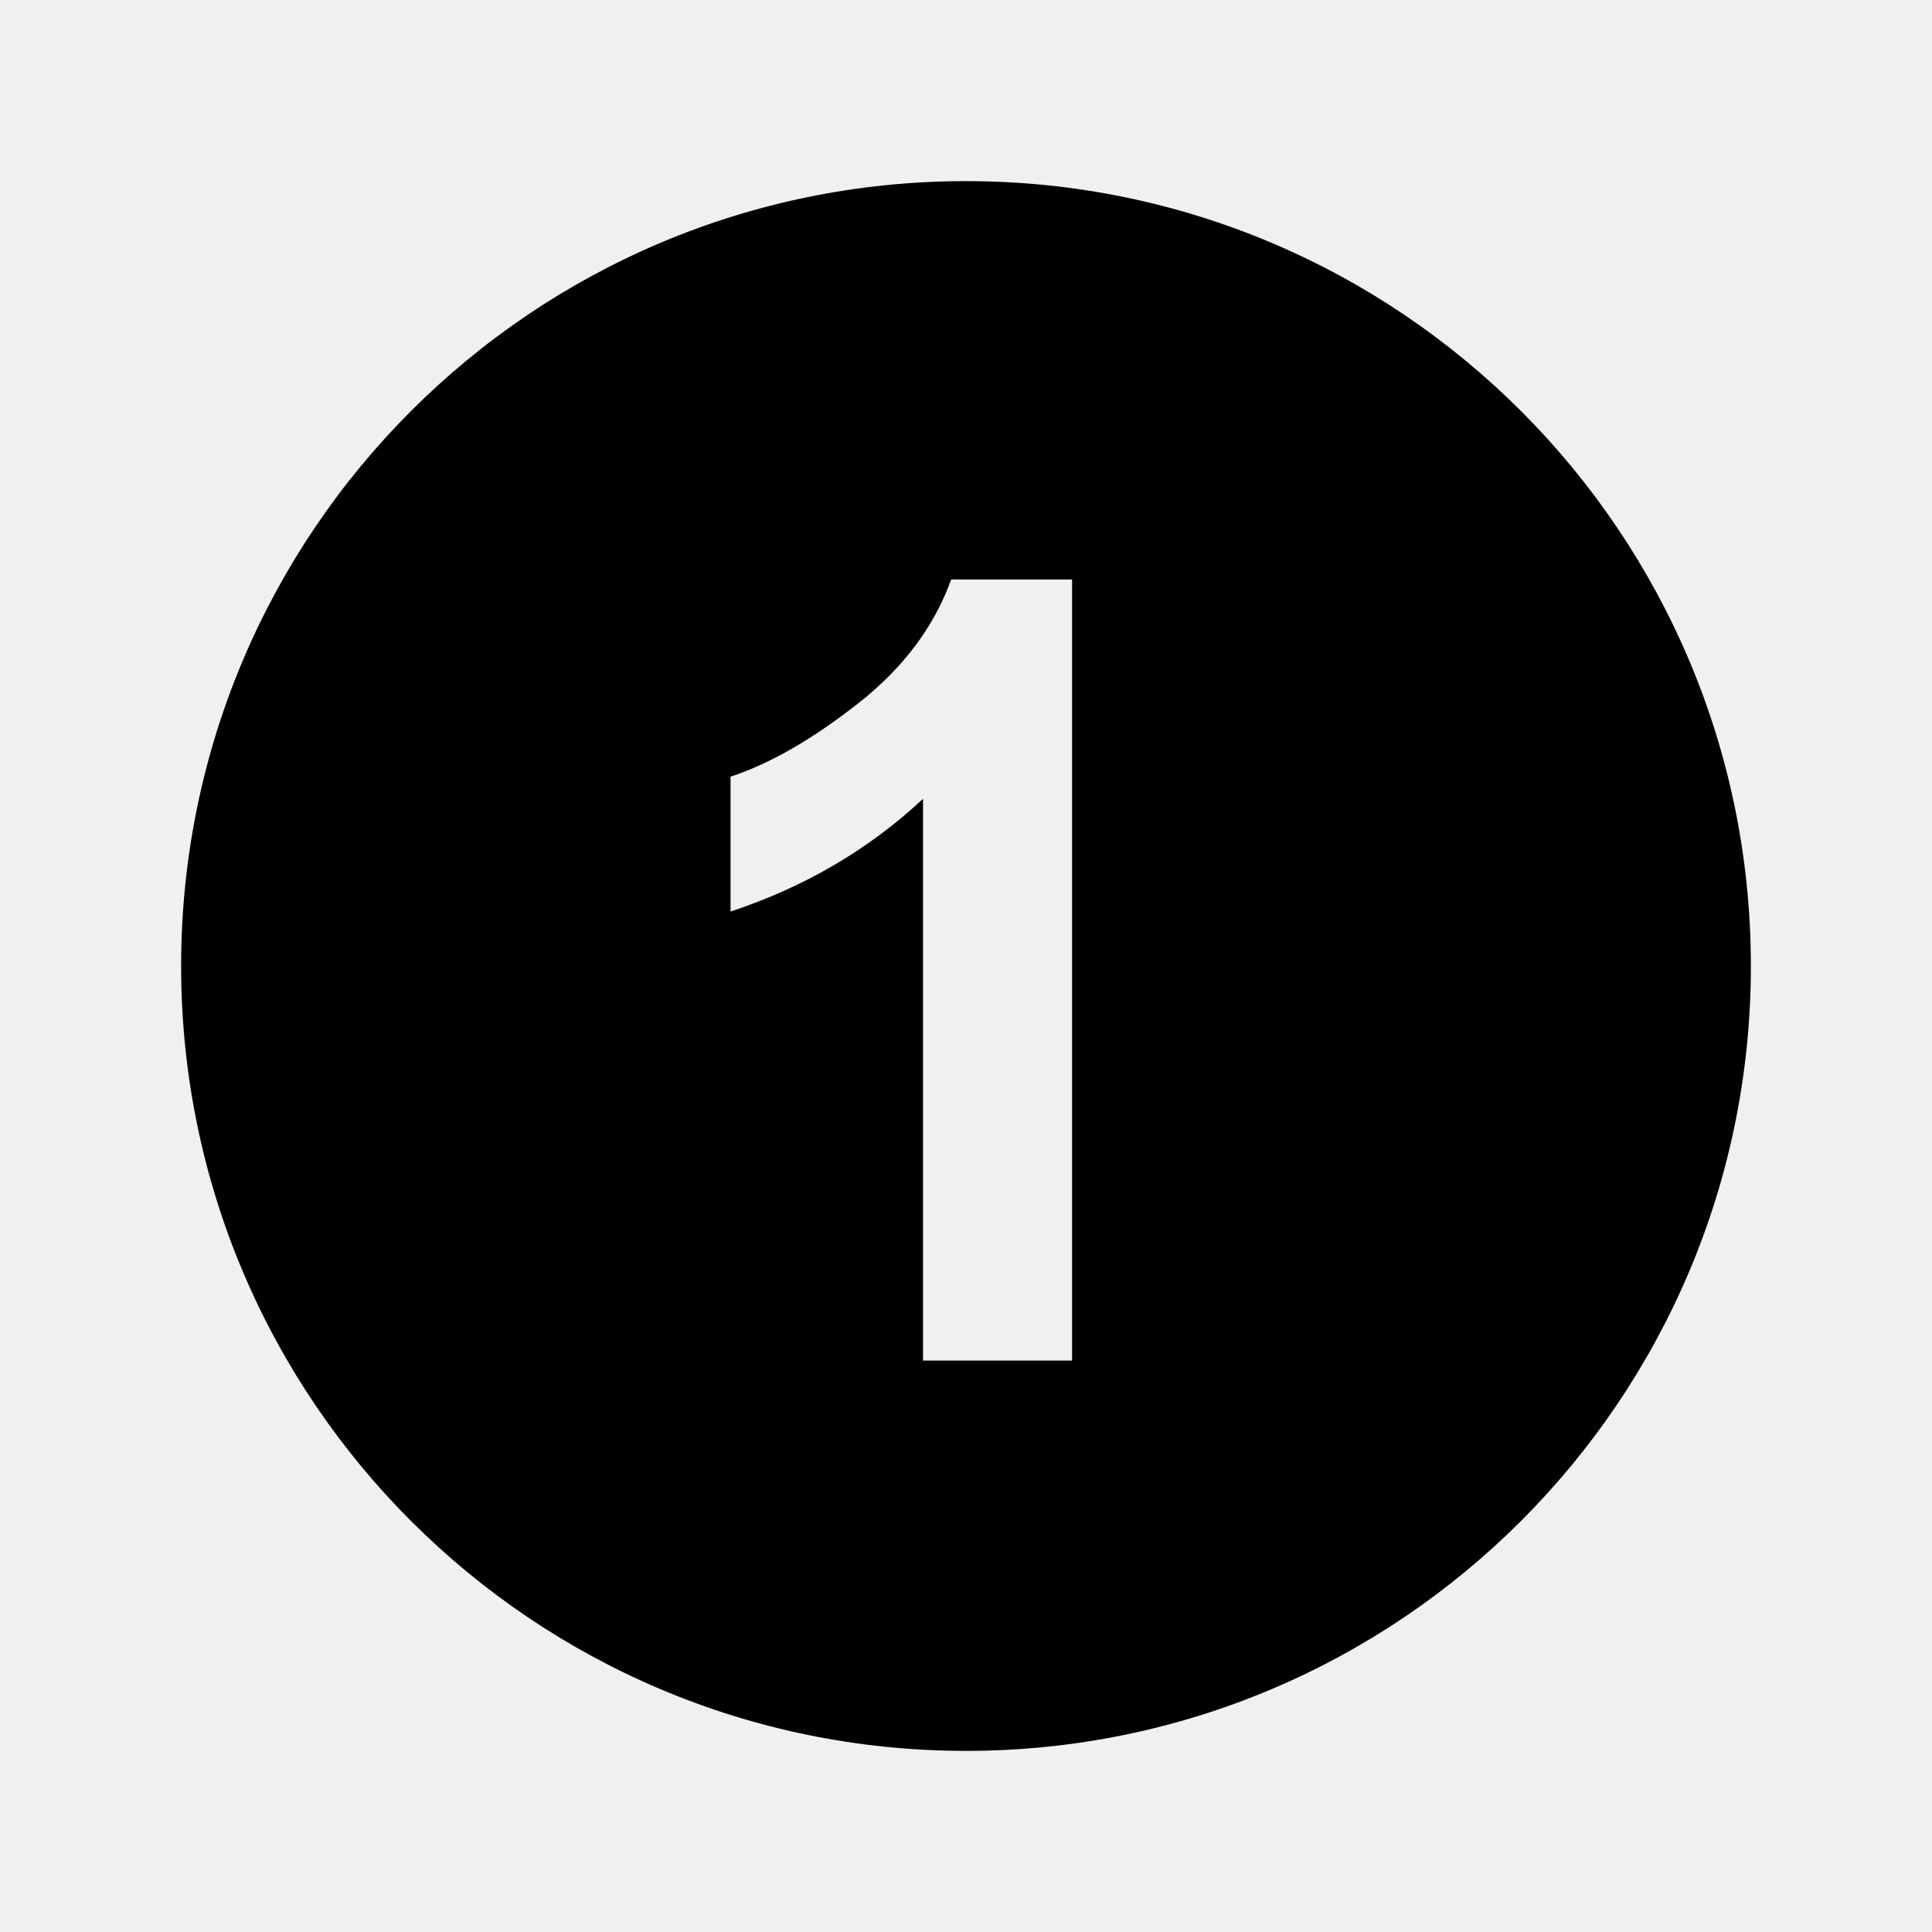
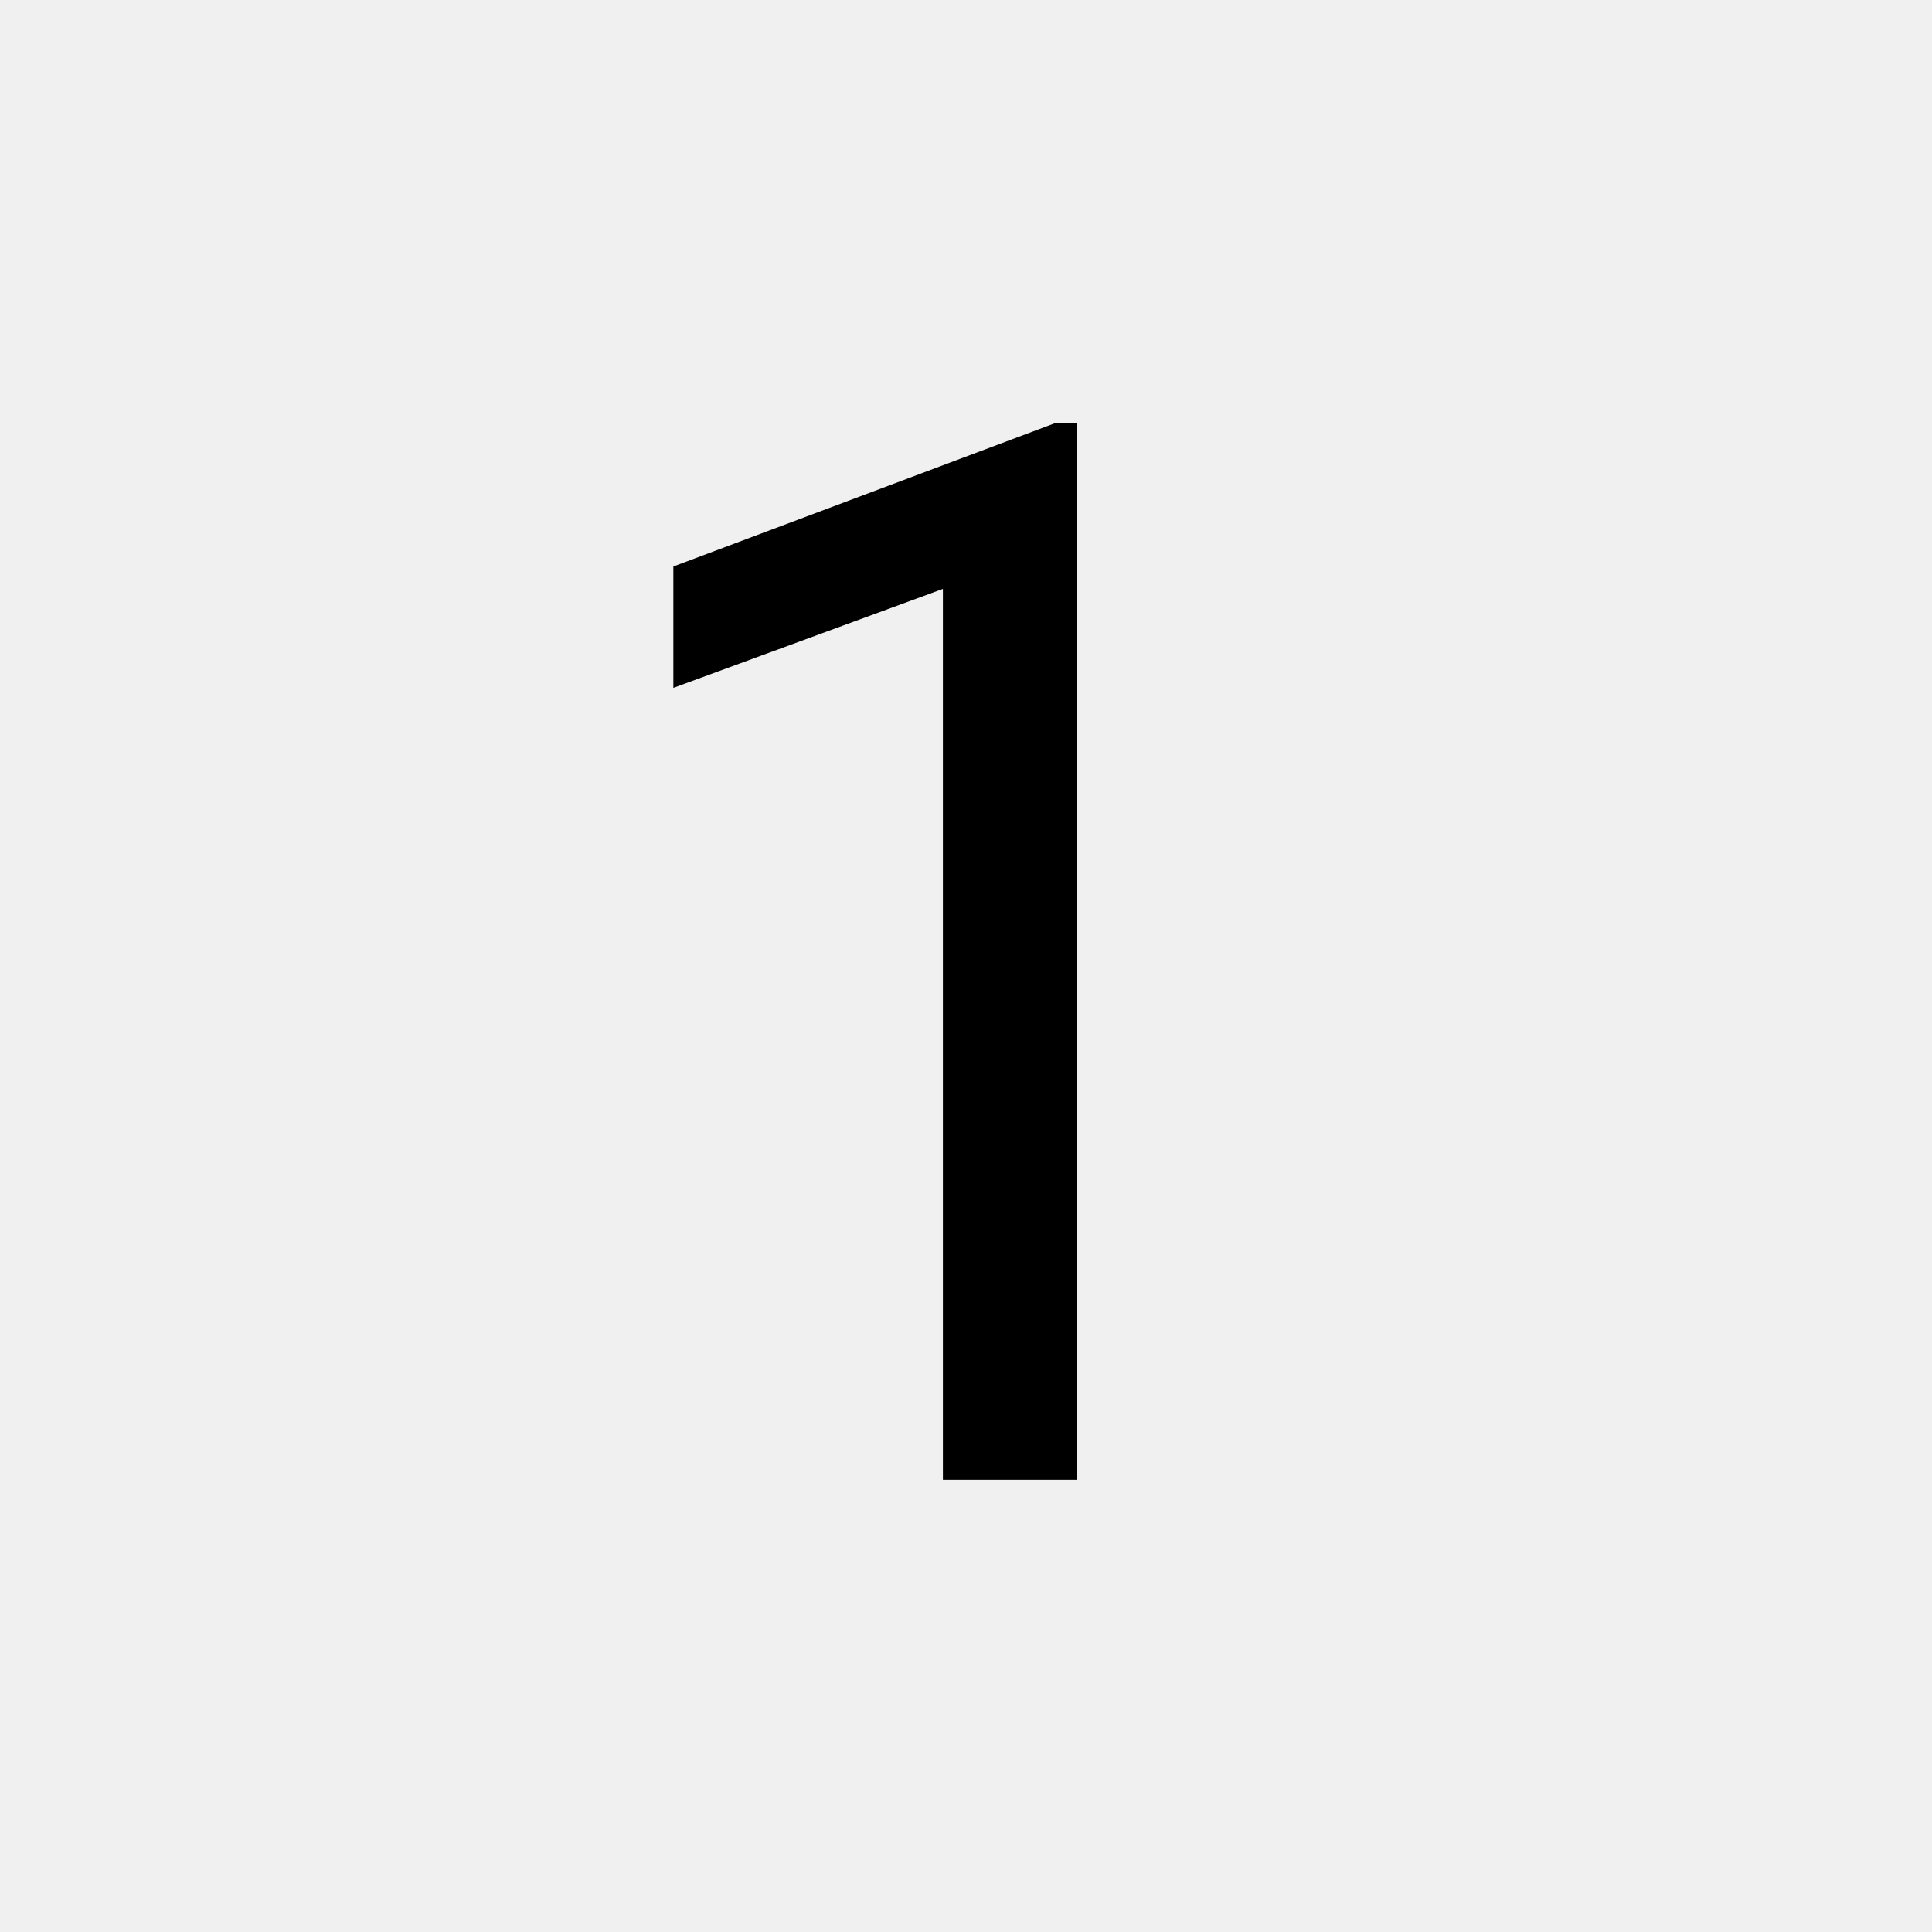
- <svg xmlns="http://www.w3.org/2000/svg" version="1.1" width="32" height="32" viewBox="0 0 32 32">
-   <path d="M16 3c-7.18 0-13 5.82-13 13s5.82 13 13 13 13-5.82 13-13-5.82-13-13-13zM17.757 22.536h-2.469v-9.305c-0.901 0.841-1.964 1.463-3.188 1.867v-2.234c0.644-0.211 1.344-0.612 2.099-1.202s1.273-1.278 1.555-2.064h2.003v12.938z" />
+ <svg xmlns="http://www.w3.org/2000/svg" width="47" height="47" viewBox="0 0 47 47" version="1.1">
+   <g id="Canvas" fill="none">
+     <g id="number" clip-path="url(#clip0)">
+       <g id="1">
+         <path d="M 26.207 36L 22.938 36L 22.938 14.326L 16.381 16.734L 16.381 13.781L 25.697 10.283L 26.207 10.283L 26.207 36Z" fill="black" />
+       </g>
+     </g>
+   </g>
+   <defs>
+     <clipPath id="clip0">
+       <rect width="47" height="47" fill="white" />
+     </clipPath>
+   </defs>
</svg>
